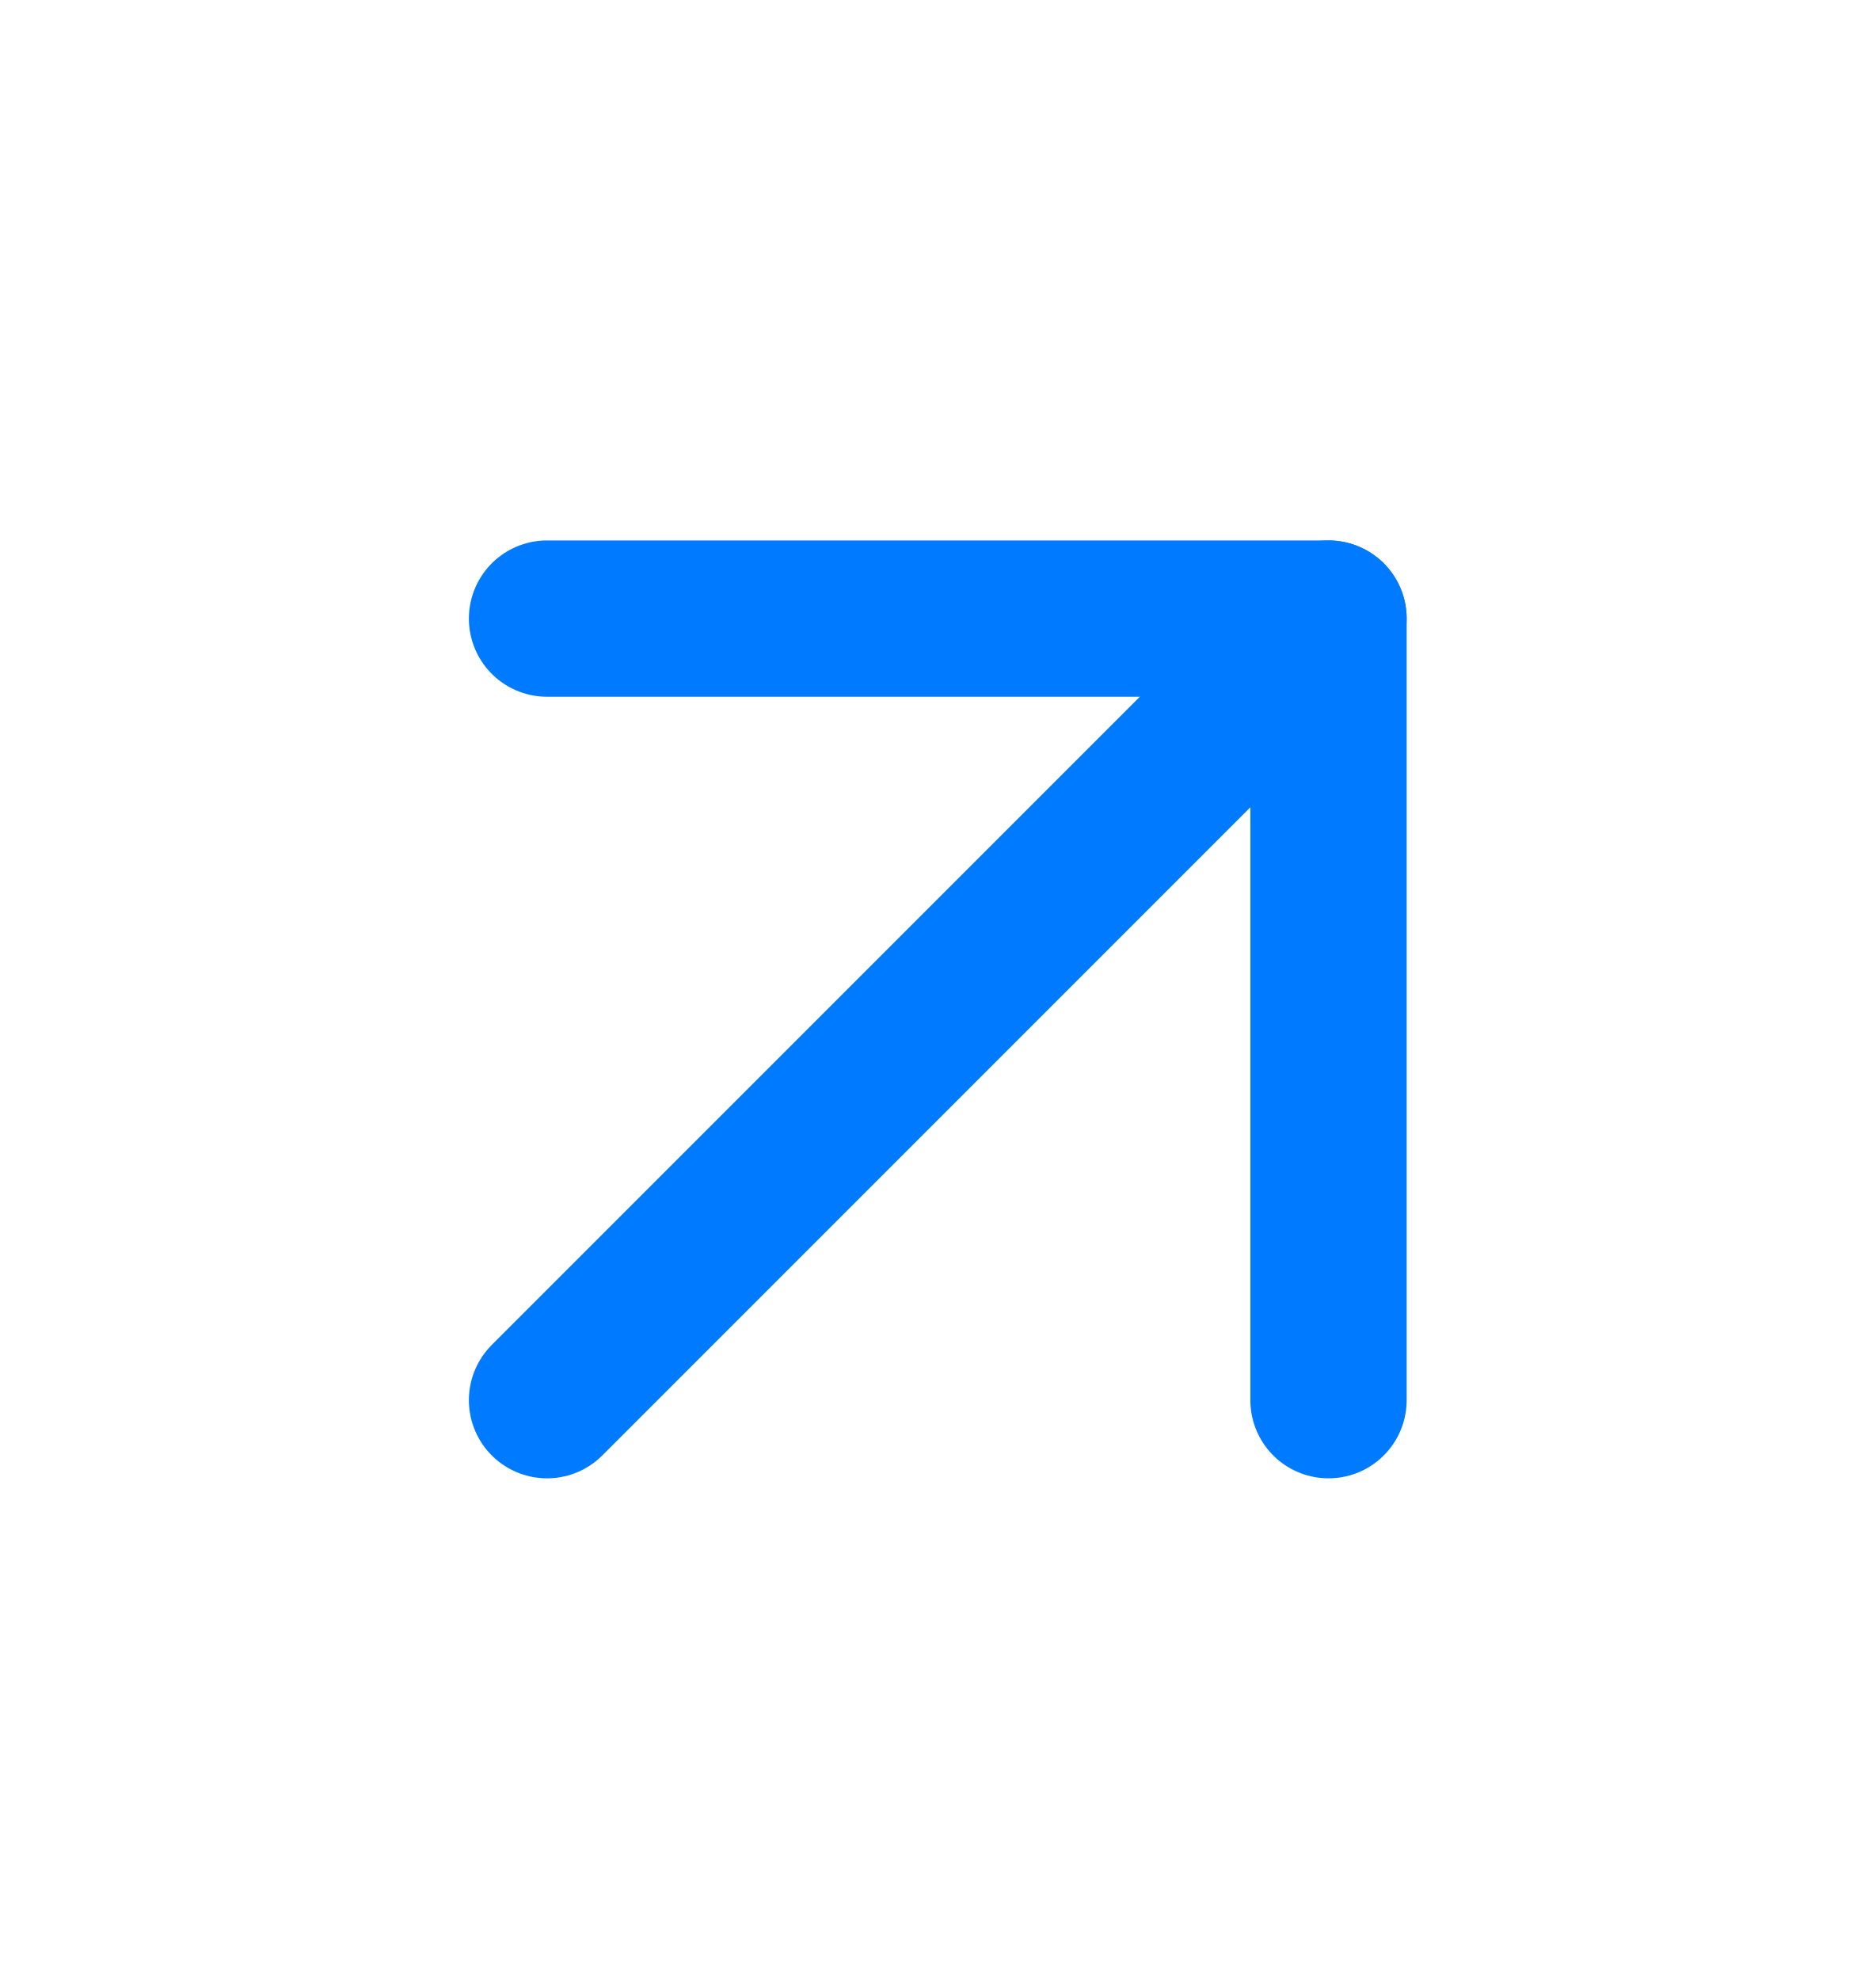
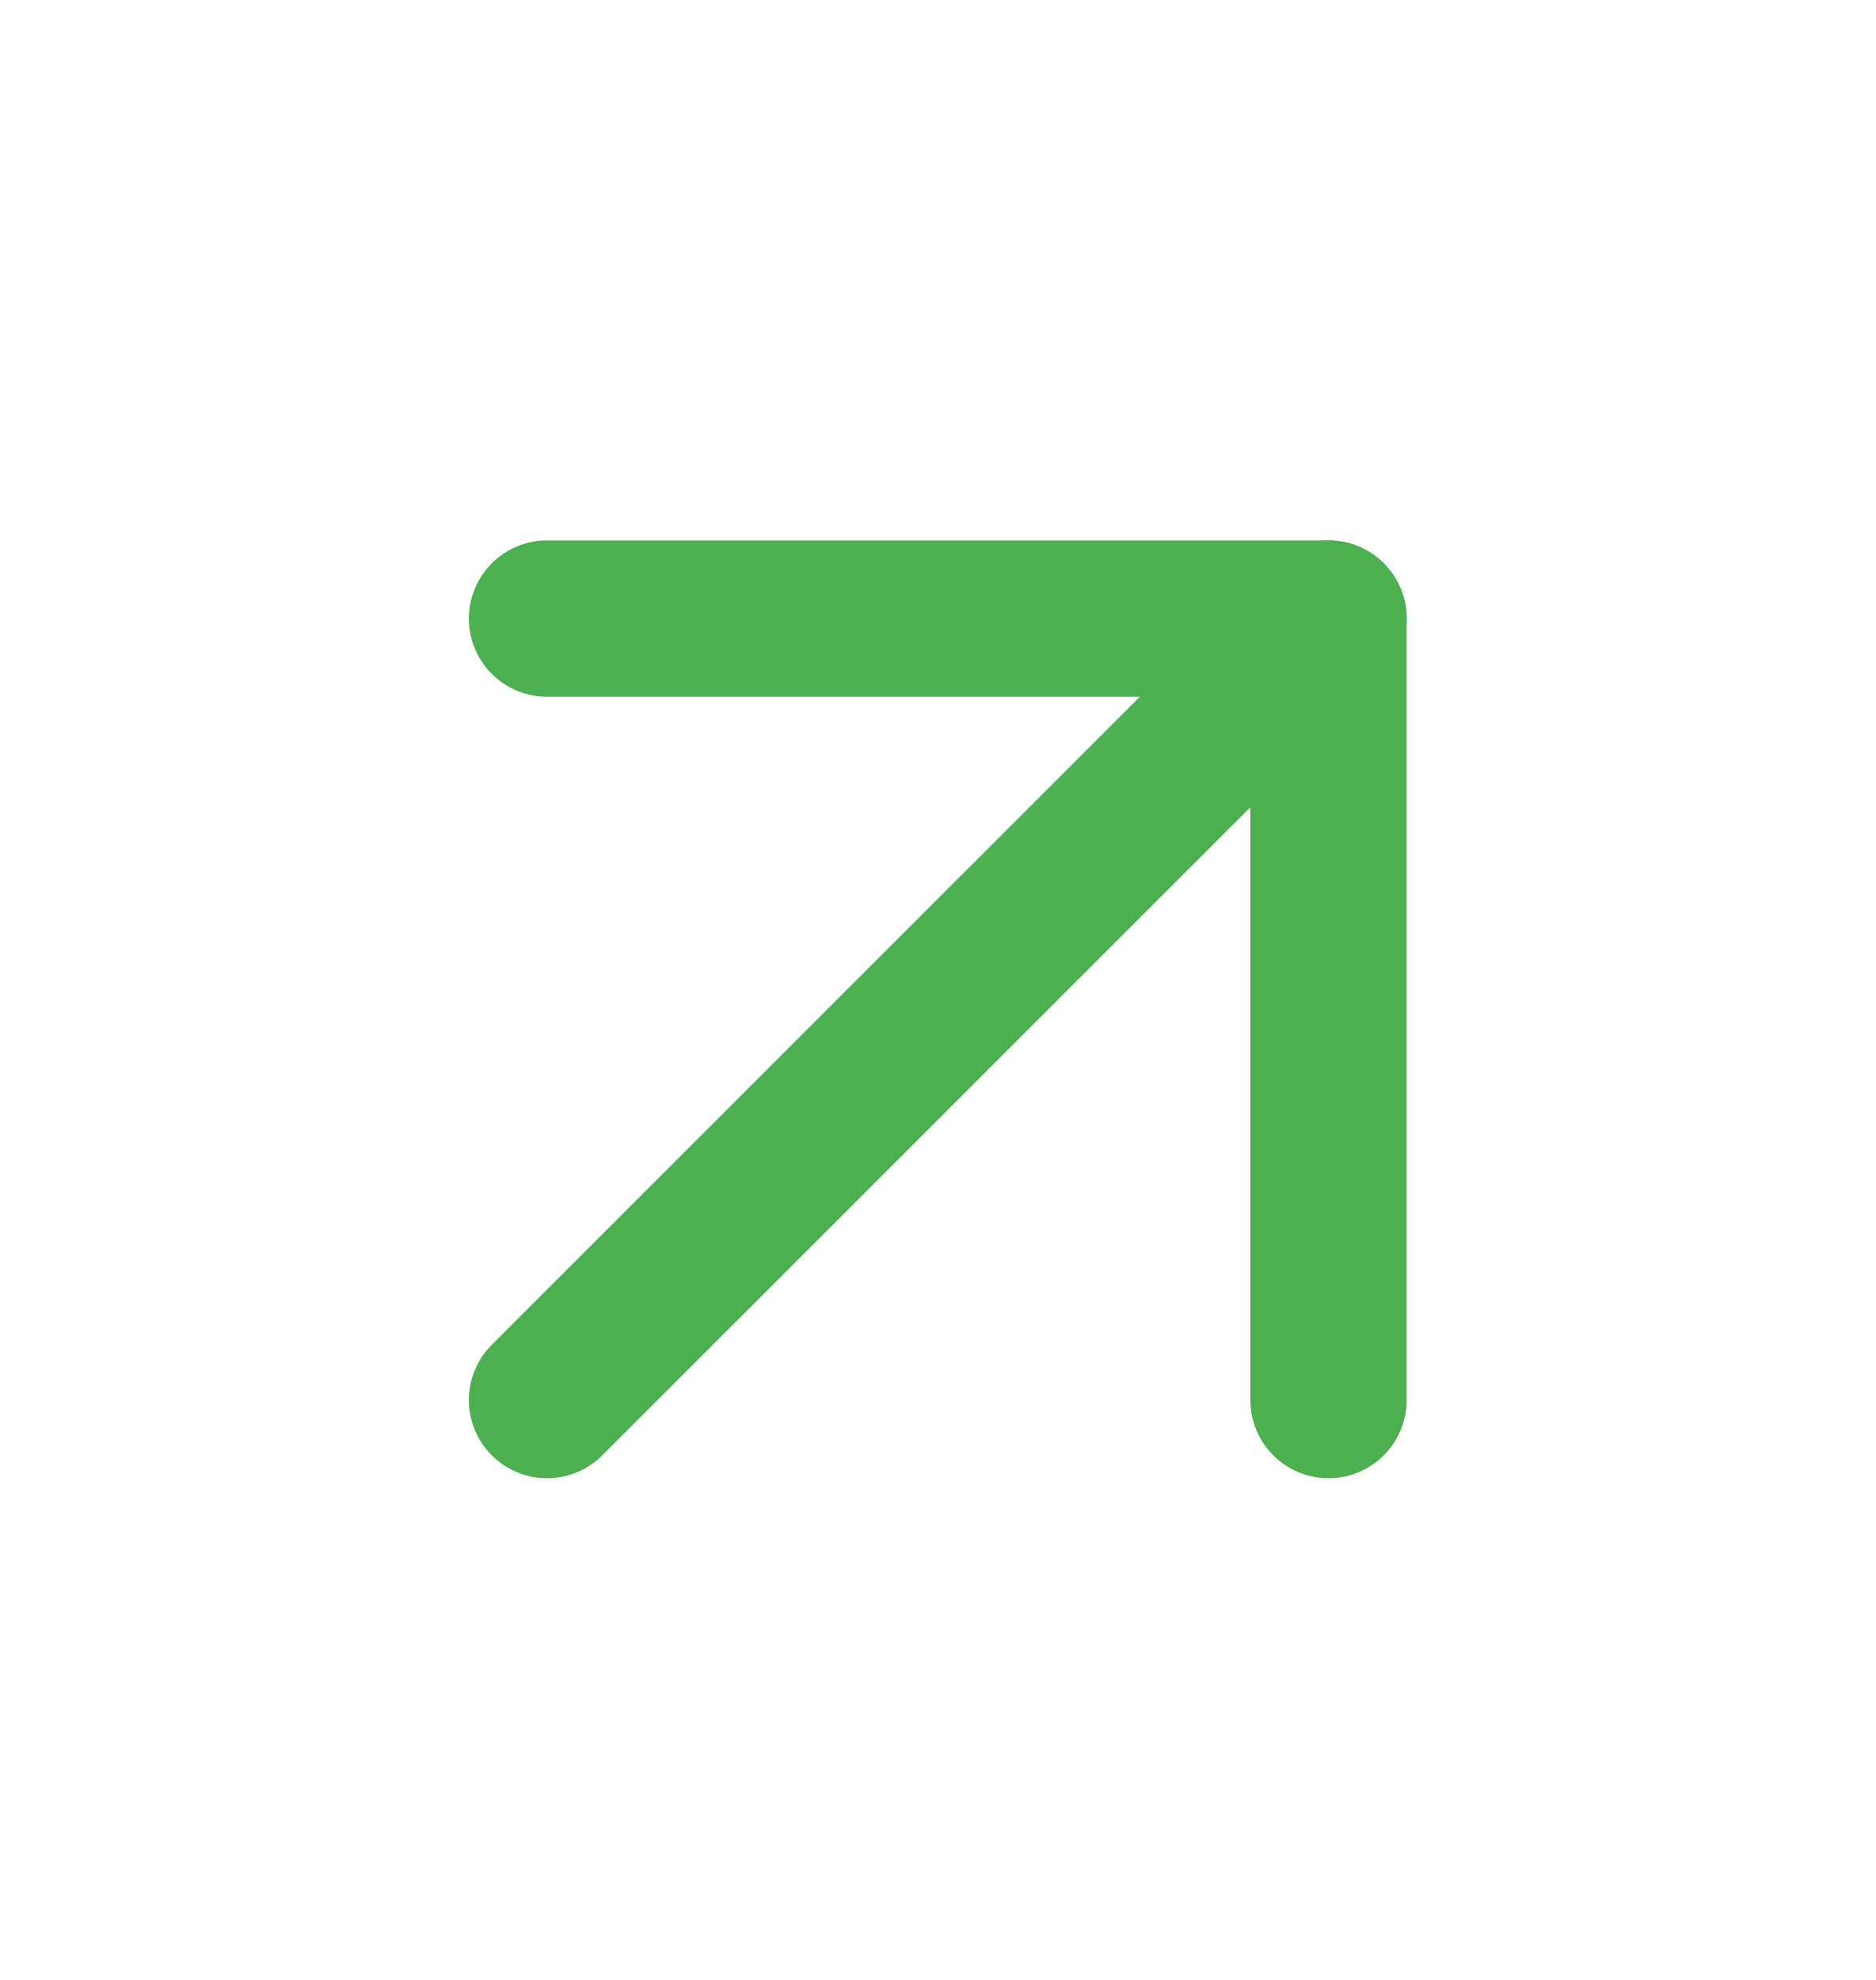
<svg xmlns="http://www.w3.org/2000/svg" width="18" height="19" viewBox="0 0 18 19" fill="none">
-   <path d="M5.25 13.436L12.75 5.936" stroke="#007BFF" stroke-width="1.5" stroke-linecap="round" stroke-linejoin="round" />
-   <path d="M5.25 5.936H12.75V13.436" stroke="#007BFF" stroke-width="1.5" stroke-linecap="round" stroke-linejoin="round" />
+   <path d="M5.25 13.435L12.75 5.936" stroke="#4CAF50" stroke-width="1.5" stroke-linecap="round" stroke-linejoin="round" />
+   <path d="M5.25 5.936H12.75V13.435" stroke="#4CAF50" stroke-width="1.5" stroke-linecap="round" stroke-linejoin="round" />
</svg>
